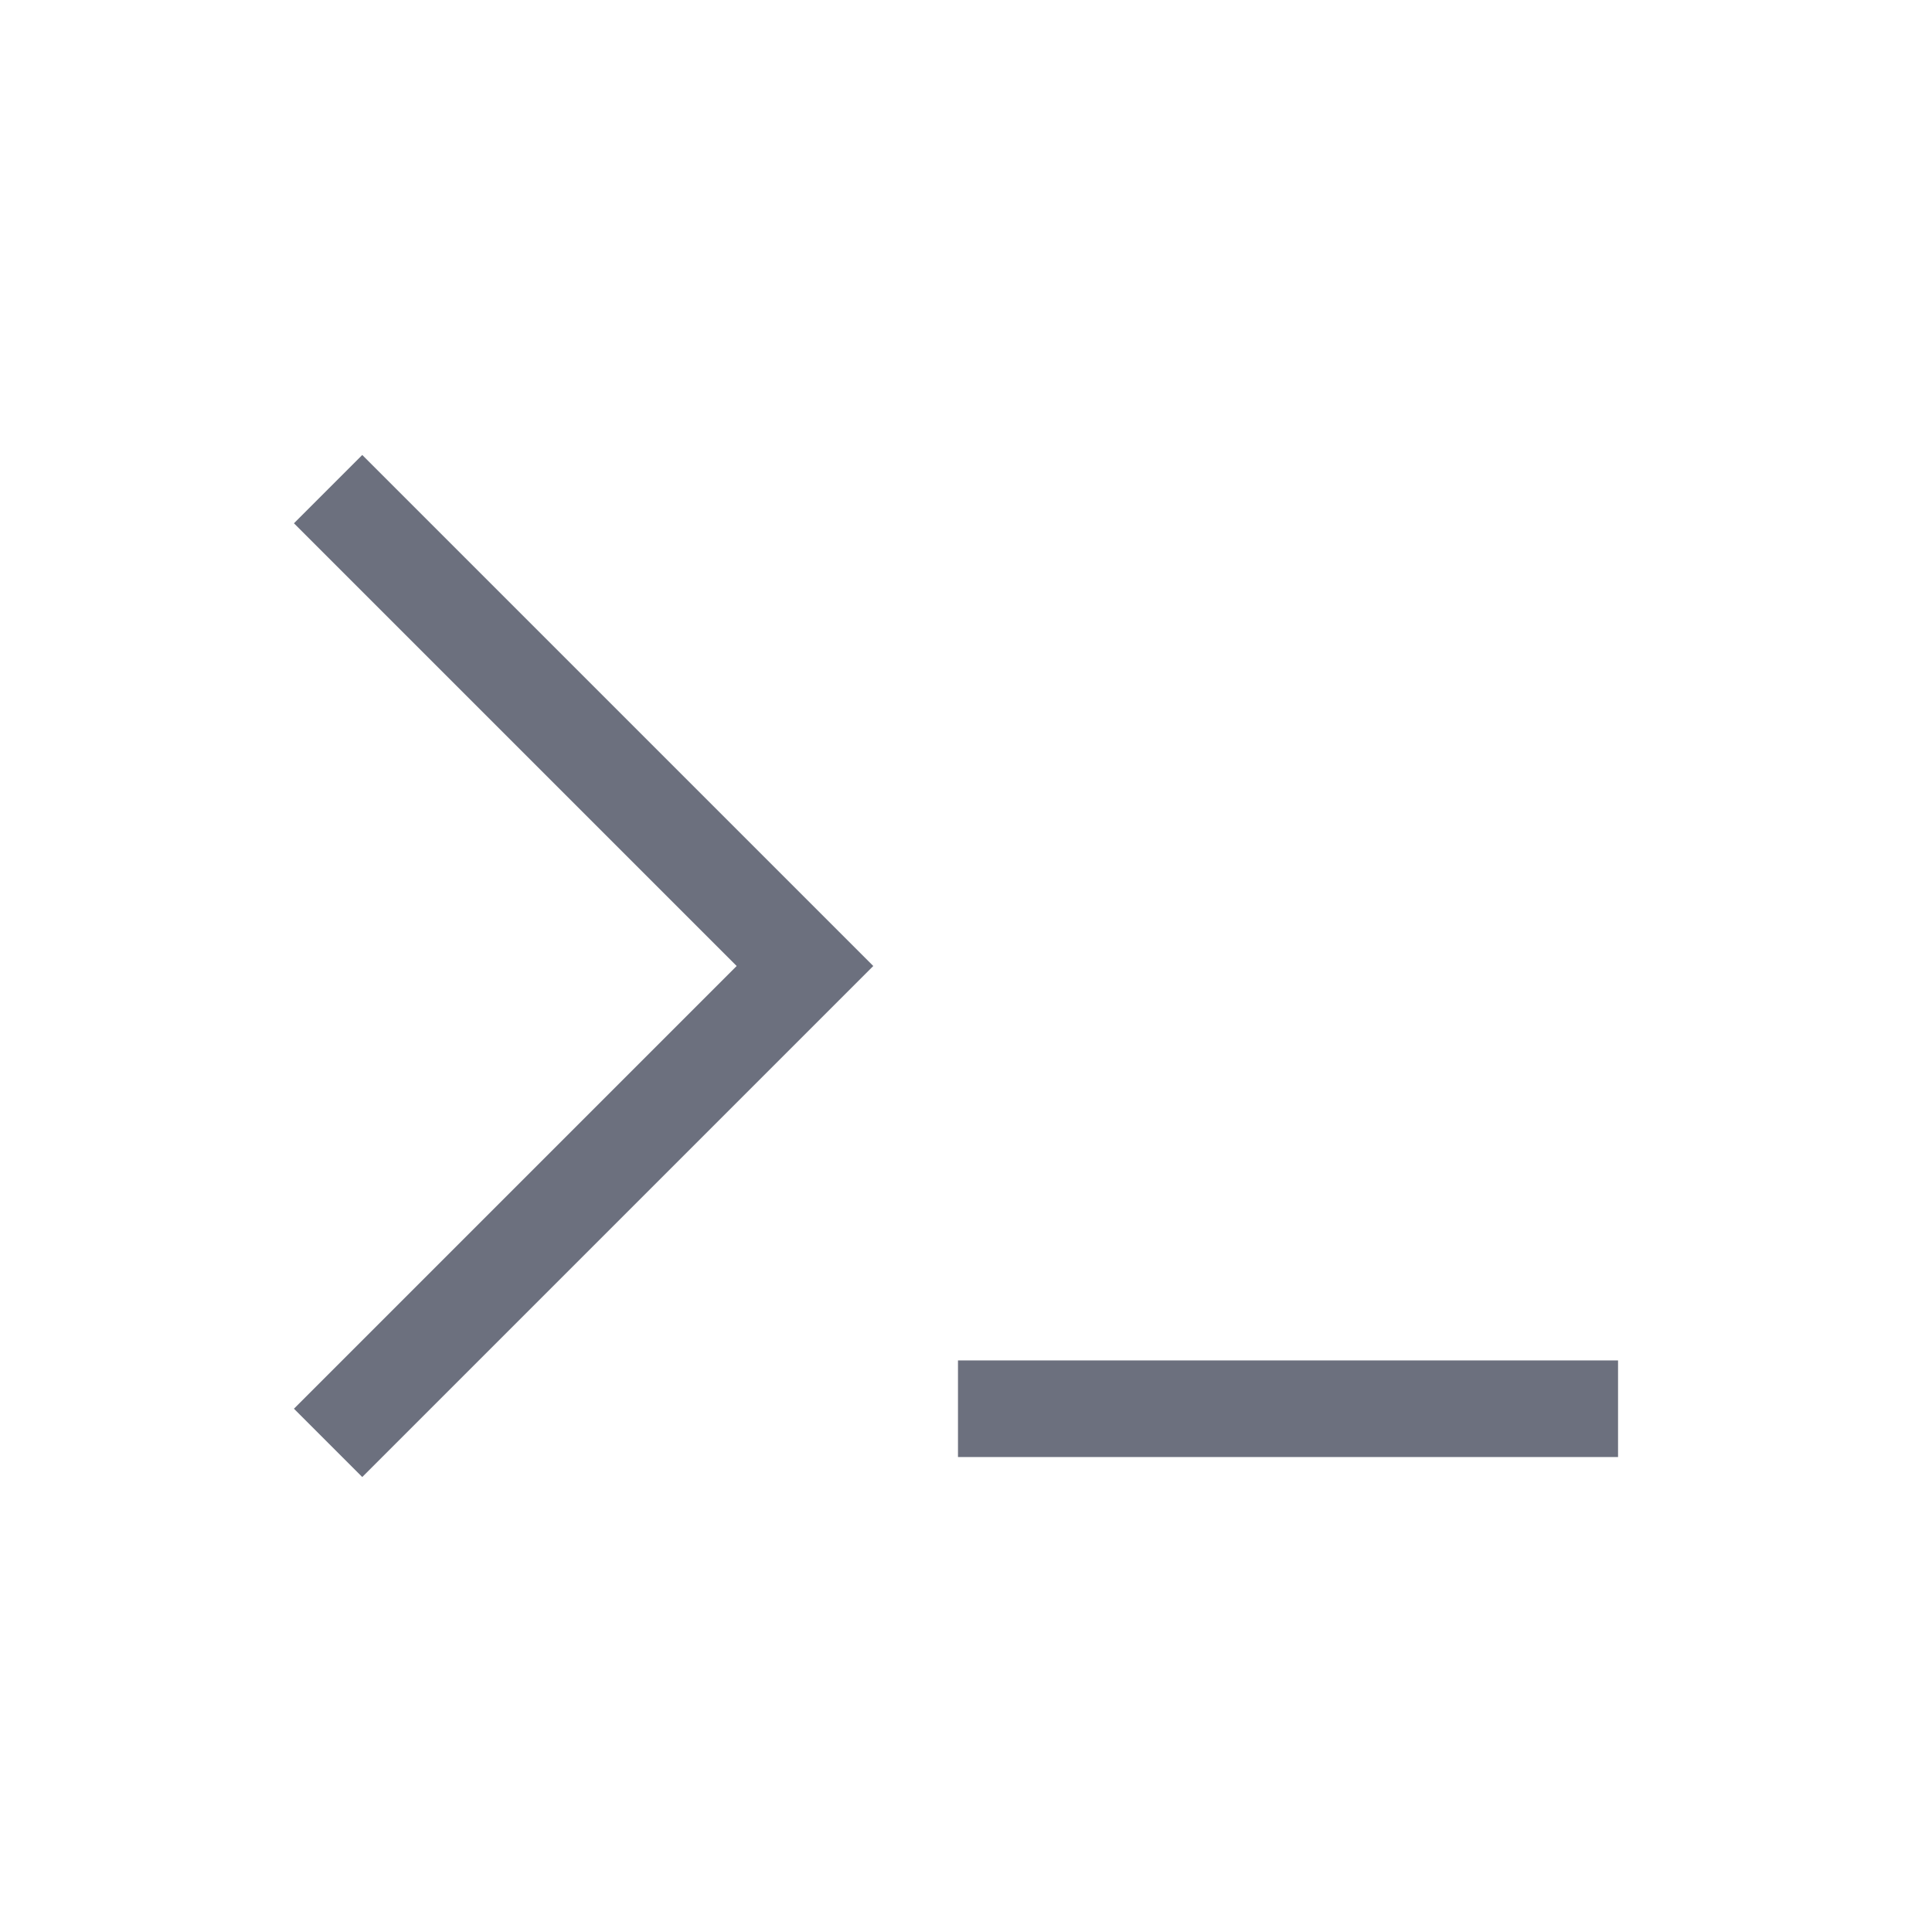
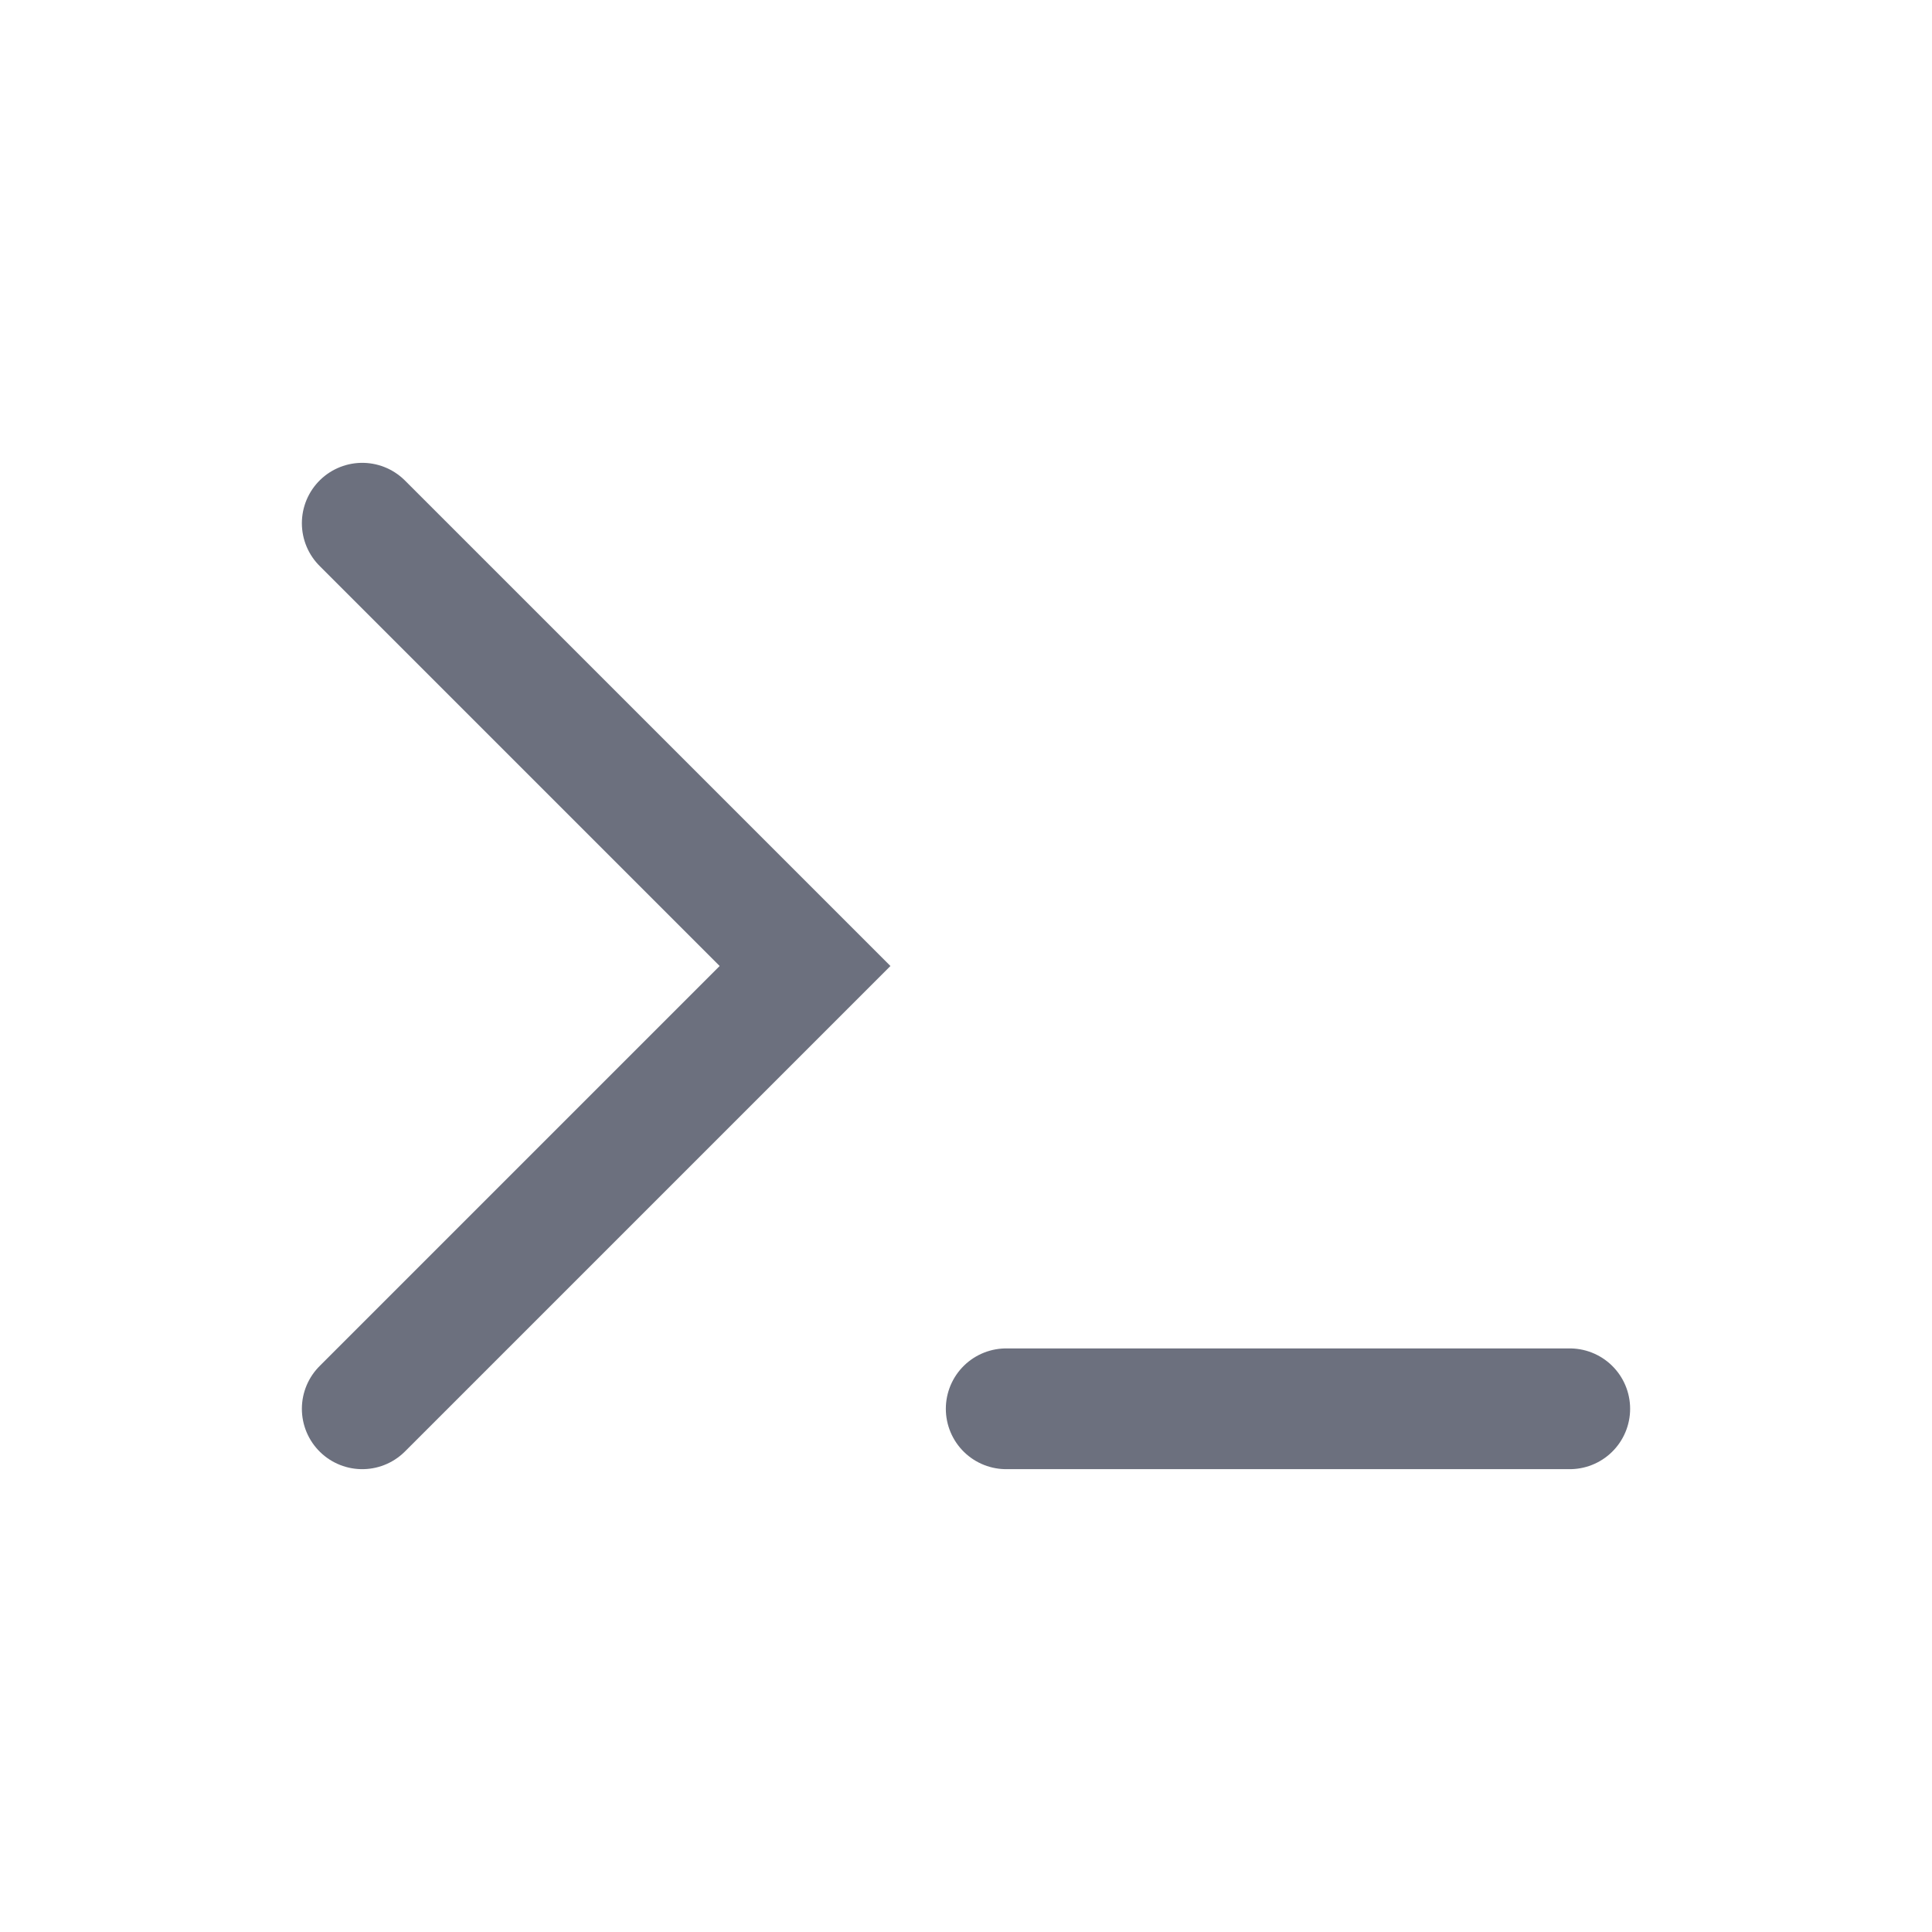
- <svg xmlns="http://www.w3.org/2000/svg" width="16" height="16" viewBox="0 0 20 20" fill="none">
-   <path d="M3.75 5.417L8.333 10L3.75 14.583M10.417 14.583H16.25" stroke="#6C707E" stroke-linecap="square" />
+ <svg xmlns="http://www.w3.org/2000/svg" width="16" height="16" viewBox="0 0 16 16" fill="none">
+   <path d="M3 4.333L6.667 8L3 11.667M8.333 11.667H13" stroke="#6C707E" stroke-linecap="round" />
</svg>
